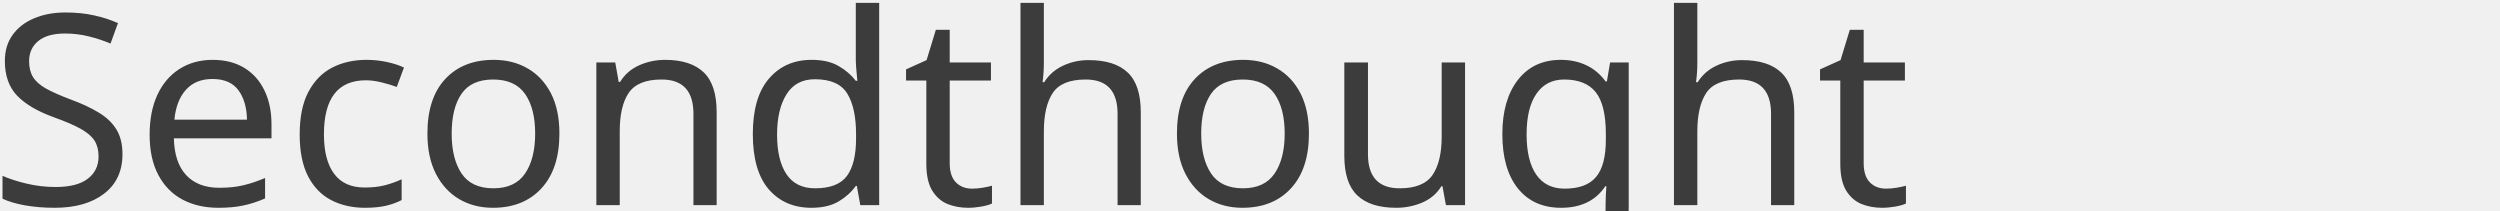
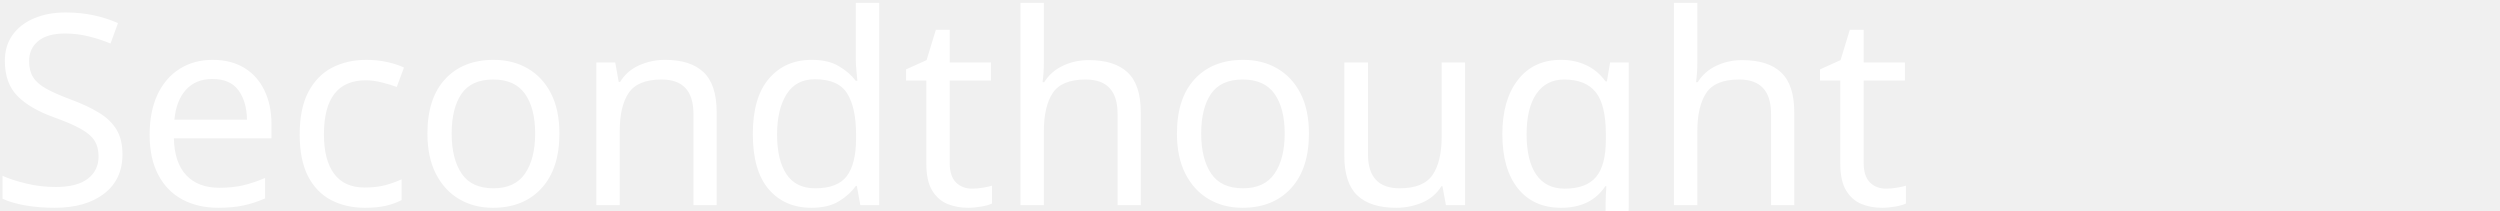
<svg xmlns="http://www.w3.org/2000/svg" width="451px" height="38px" viewBox="0 0 451 38" version="1.1">
  <defs />
  <g id="Page-1" stroke="none" stroke-width="1" fill="none" fill-rule="evenodd">
-     <text id="Secondthought" font-family="Governor" font-size="48" font-weight="normal" fill="#3C3C3C">
+     <text id="Secondthought" font-family="Governor" font-size="48" font-weight="normal" fill="#fff">
      <tspan x="-2" y="37">Secondthought</tspan>
    </text>
  </g>
</svg>
